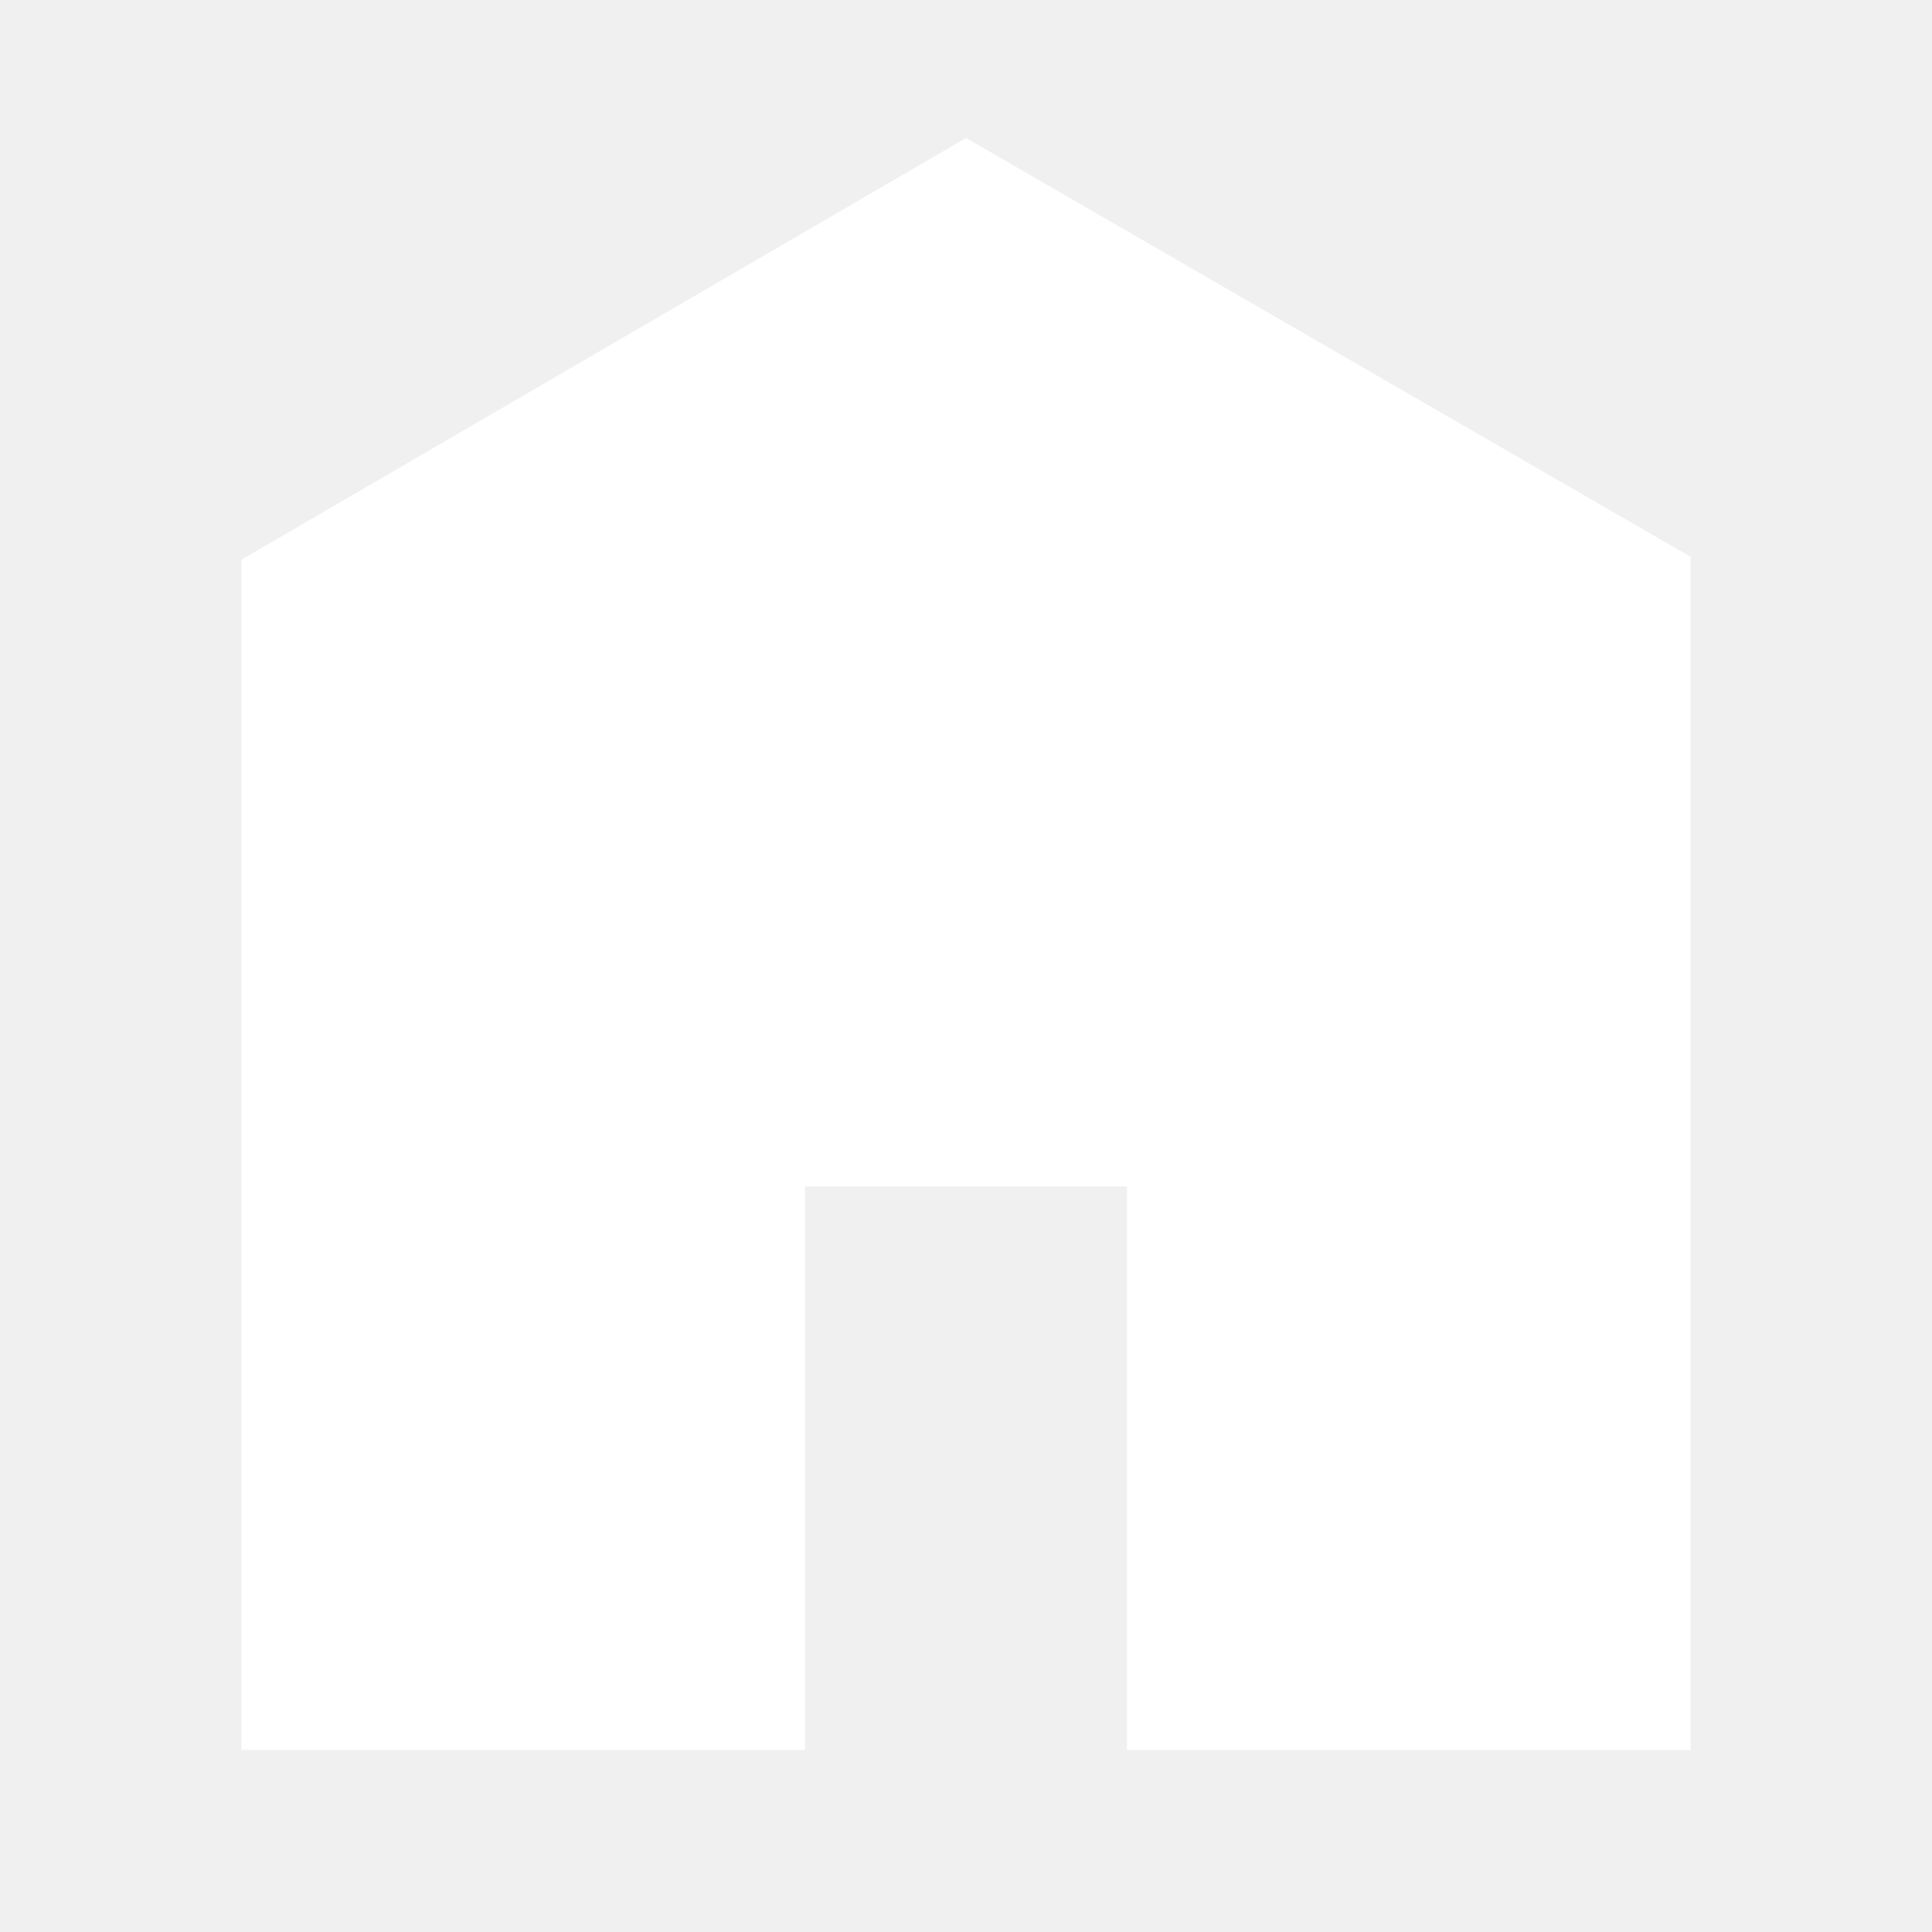
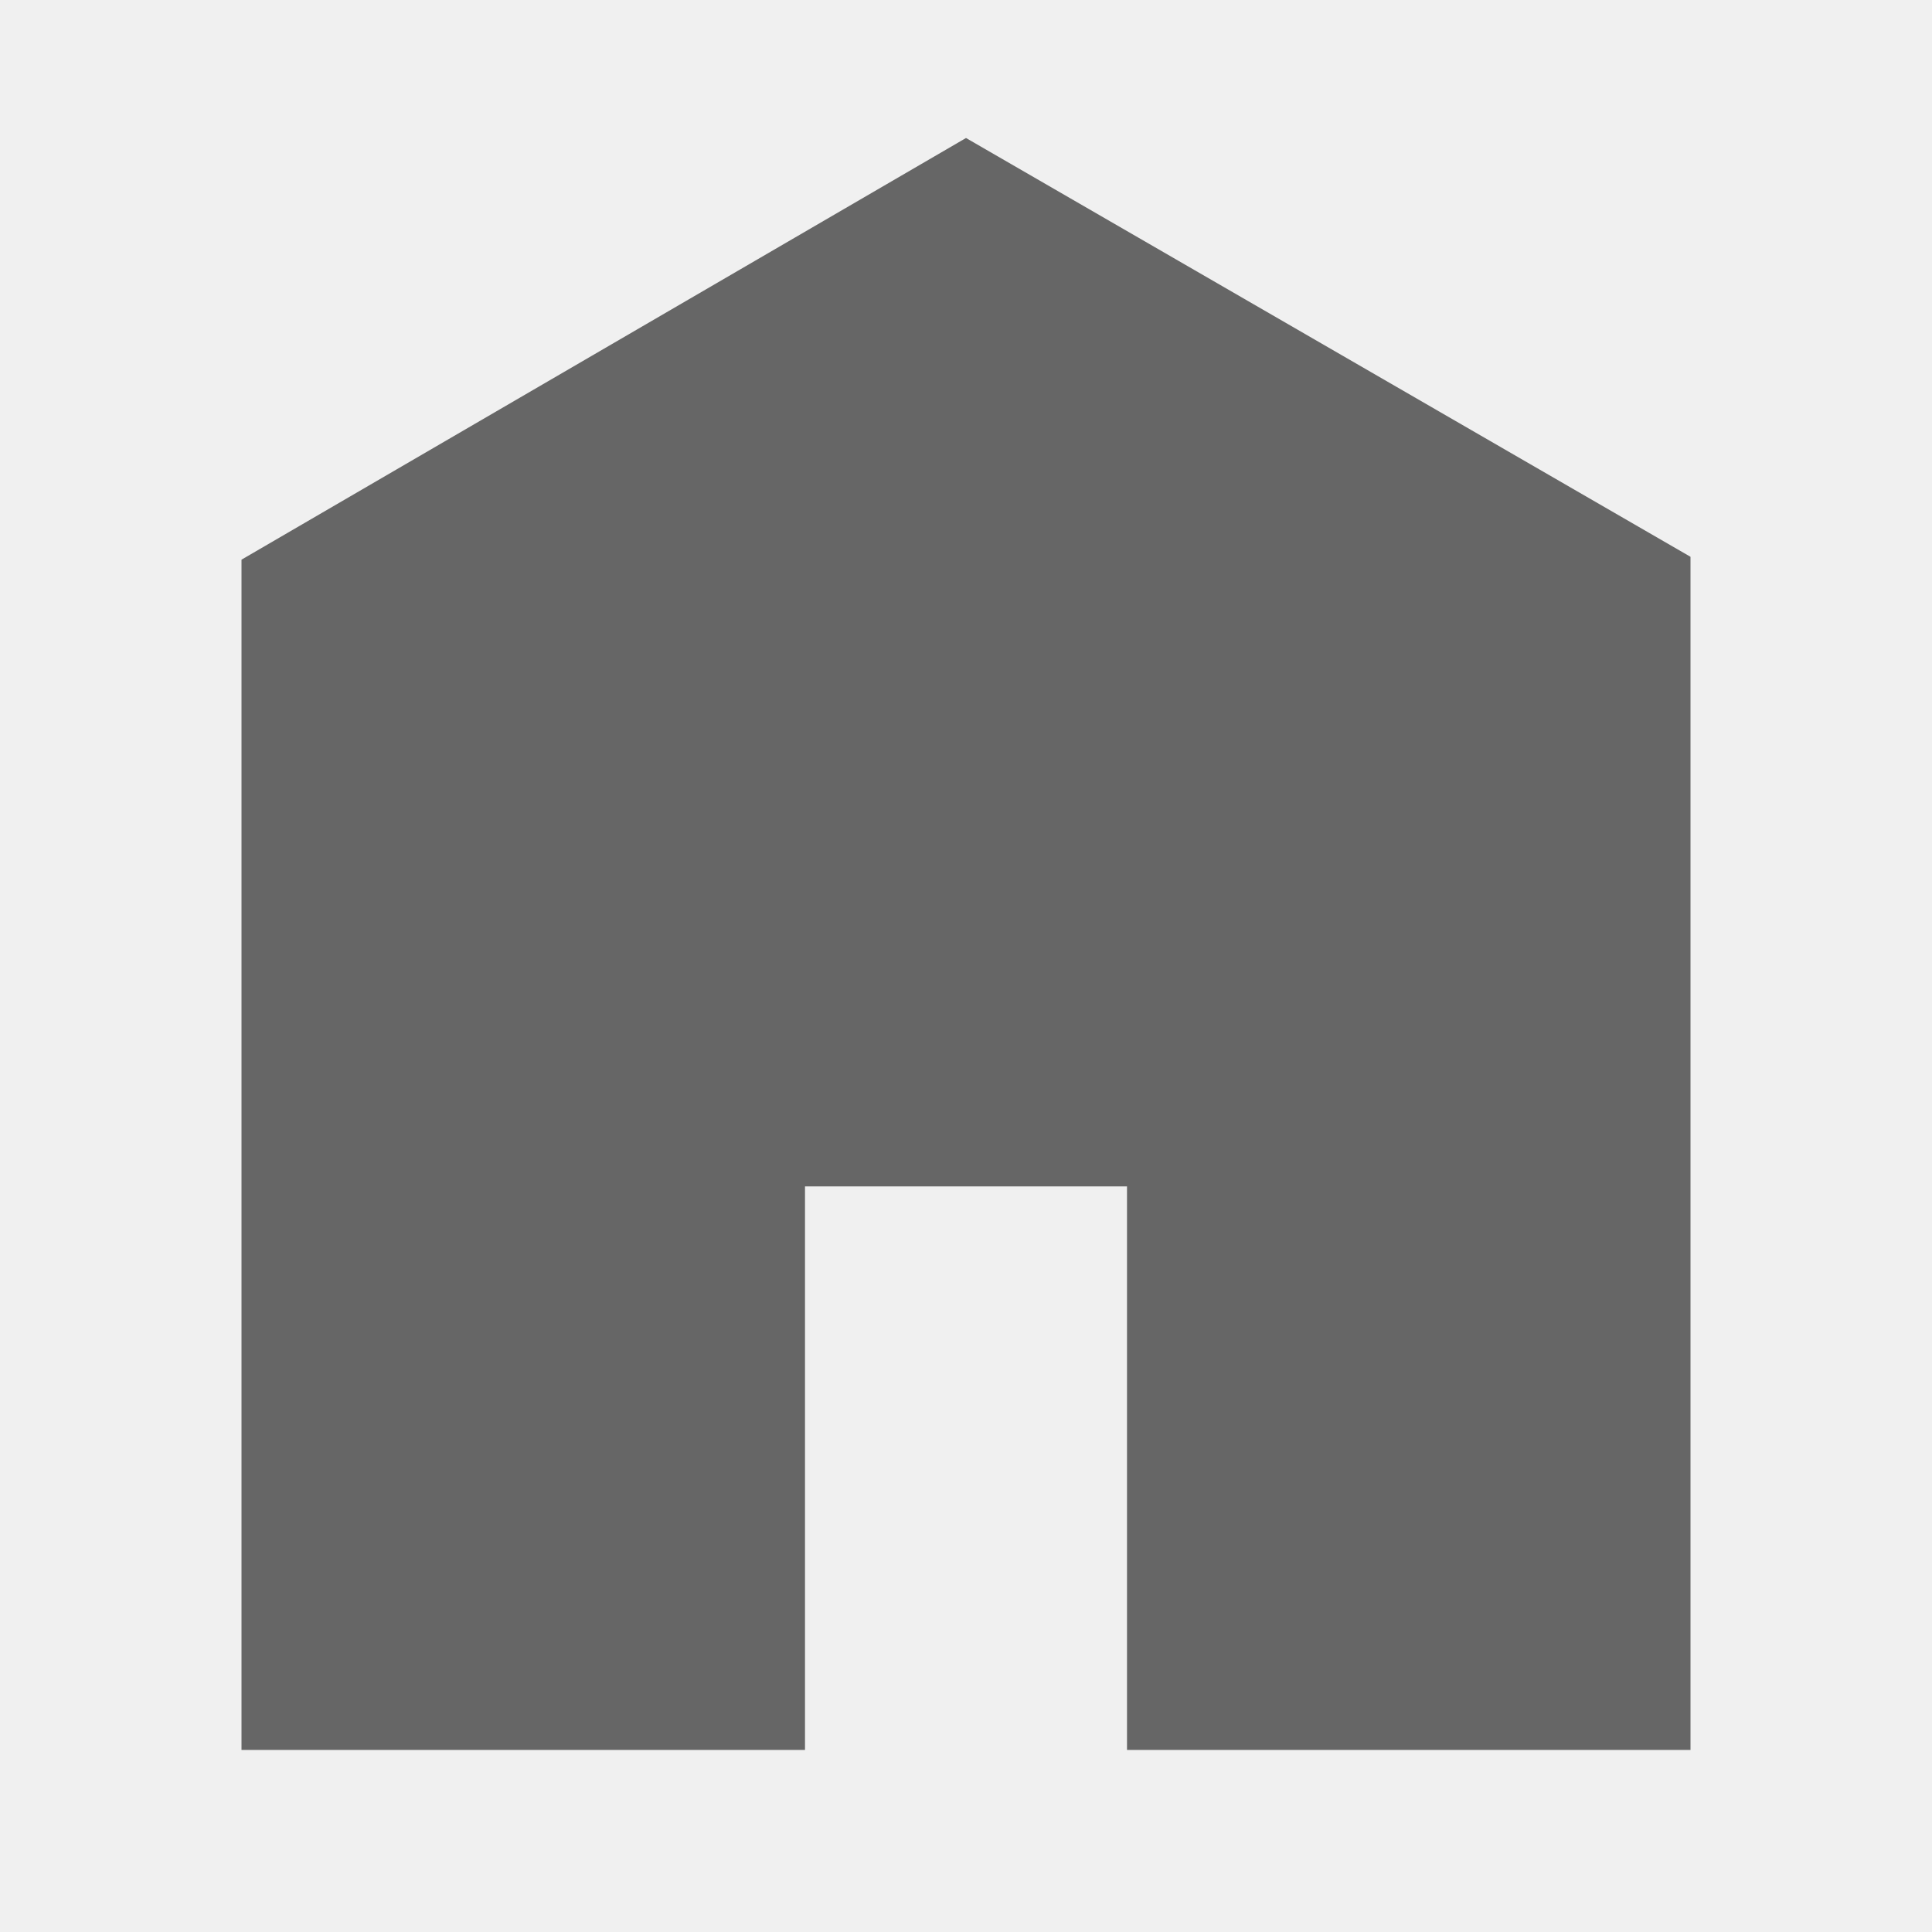
<svg xmlns="http://www.w3.org/2000/svg" viewBox="0 0 512 512">
-   <path class="home" d="M448 463.746h-149.333v-149.333h-85.334v149.333h-149.333v-315.428l192-111.746 192 110.984v316.19z" fill="#ffffff" />
+   <path class="home" d="M448 463.746h-149.333v-149.333h-85.334v149.333h-149.333v-315.428l192-111.746 192 110.984v316.19z" fill="#666666" />
</svg>
